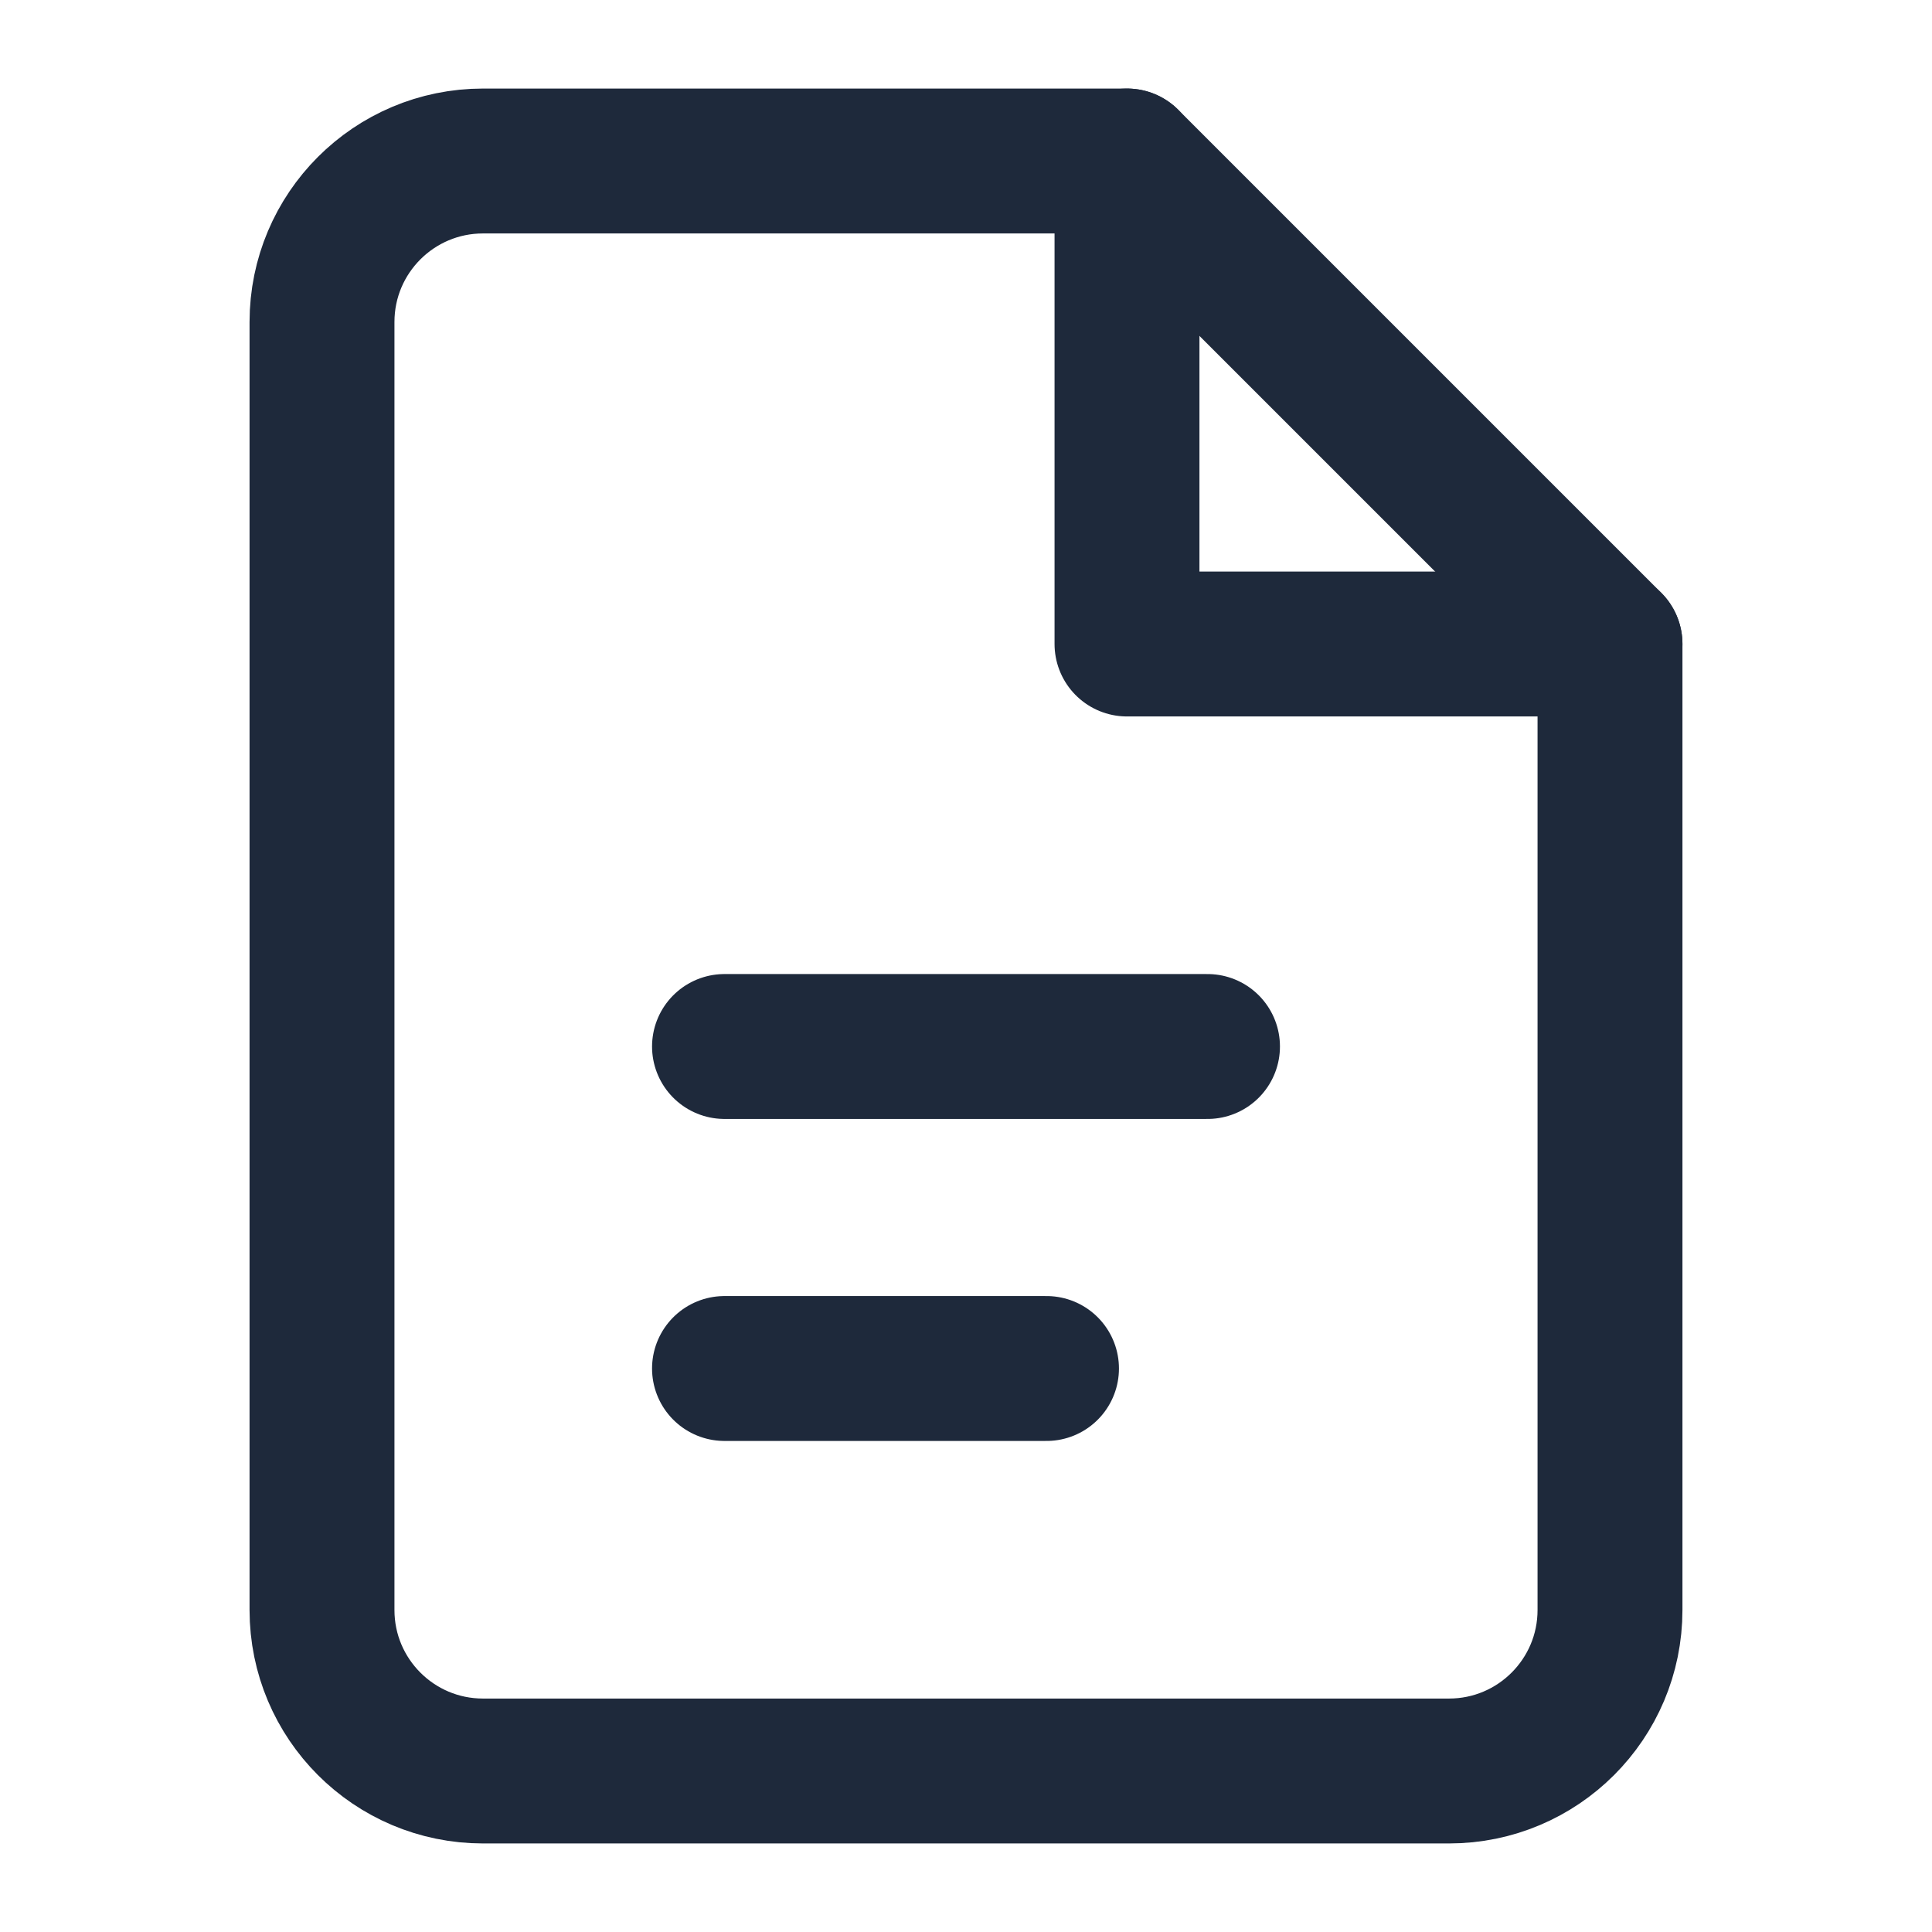
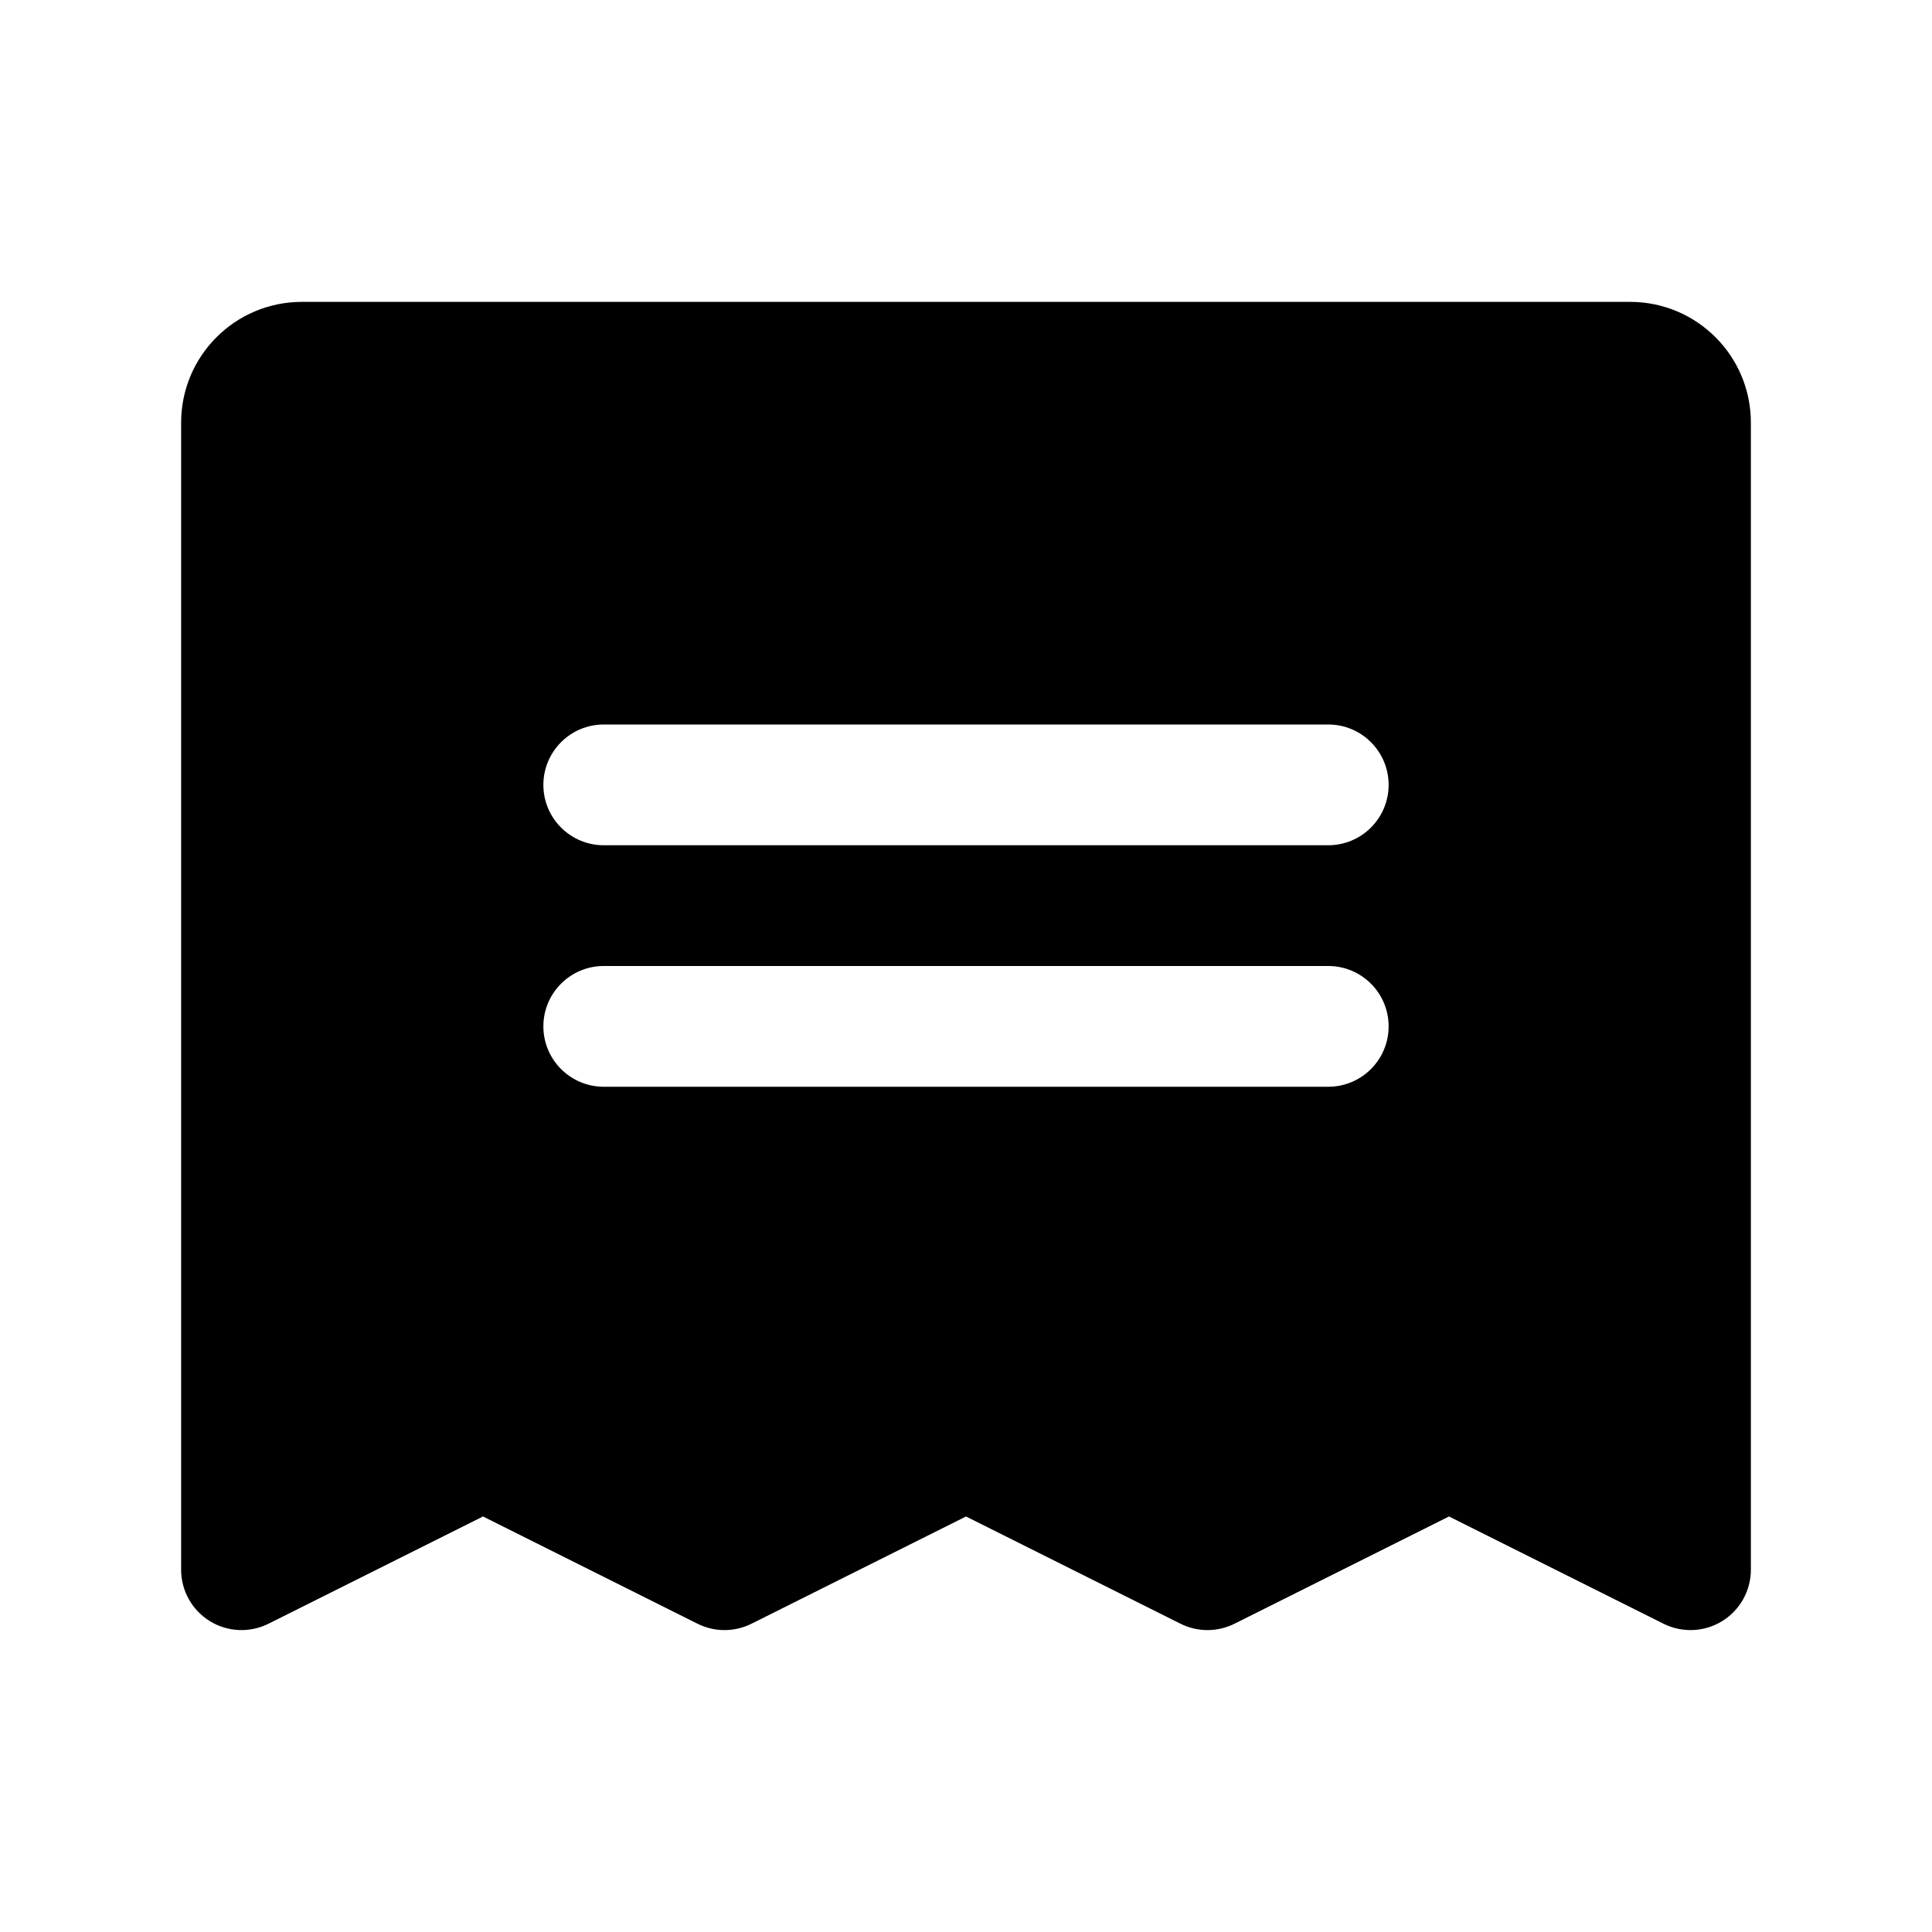
- <svg xmlns="http://www.w3.org/2000/svg" viewBox="0 0 24 24" fill="none" stroke="#1E293B" stroke-width="1.8" stroke-linecap="round" stroke-linejoin="round">
-   <path d="M14 2H6a2 2 0 0 0-2 2v16a2 2 0 0 0 2 2h12a2 2 0 0 0 2-2V8z" />
-   <path d="M14 2v6h6" />
-   <path d="M9 13h6" />
-   <path d="M9 17h4" />
+ <svg xmlns="http://www.w3.org/2000/svg" viewBox="0 0 256 256" width="256" height="256">
+   <path fill="currentColor" d="M216 40H40a16 16 0 0 0-16 16v152a8 8 0 0 0 11.58 7.15L64 200.94l28.42 14.21a8 8 0 0 0 7.16 0L128 200.94l28.42 14.21a8 8 0 0 0 7.16 0L192 200.94l28.42 14.21A8 8 0 0 0 232 208V56a16 16 0 0 0-16-16m-40 104H80a8 8 0 0 1 0-16h96a8 8 0 0 1 0 16m0-32H80a8 8 0 0 1 0-16h96a8 8 0 0 1 0 16" />
</svg>
